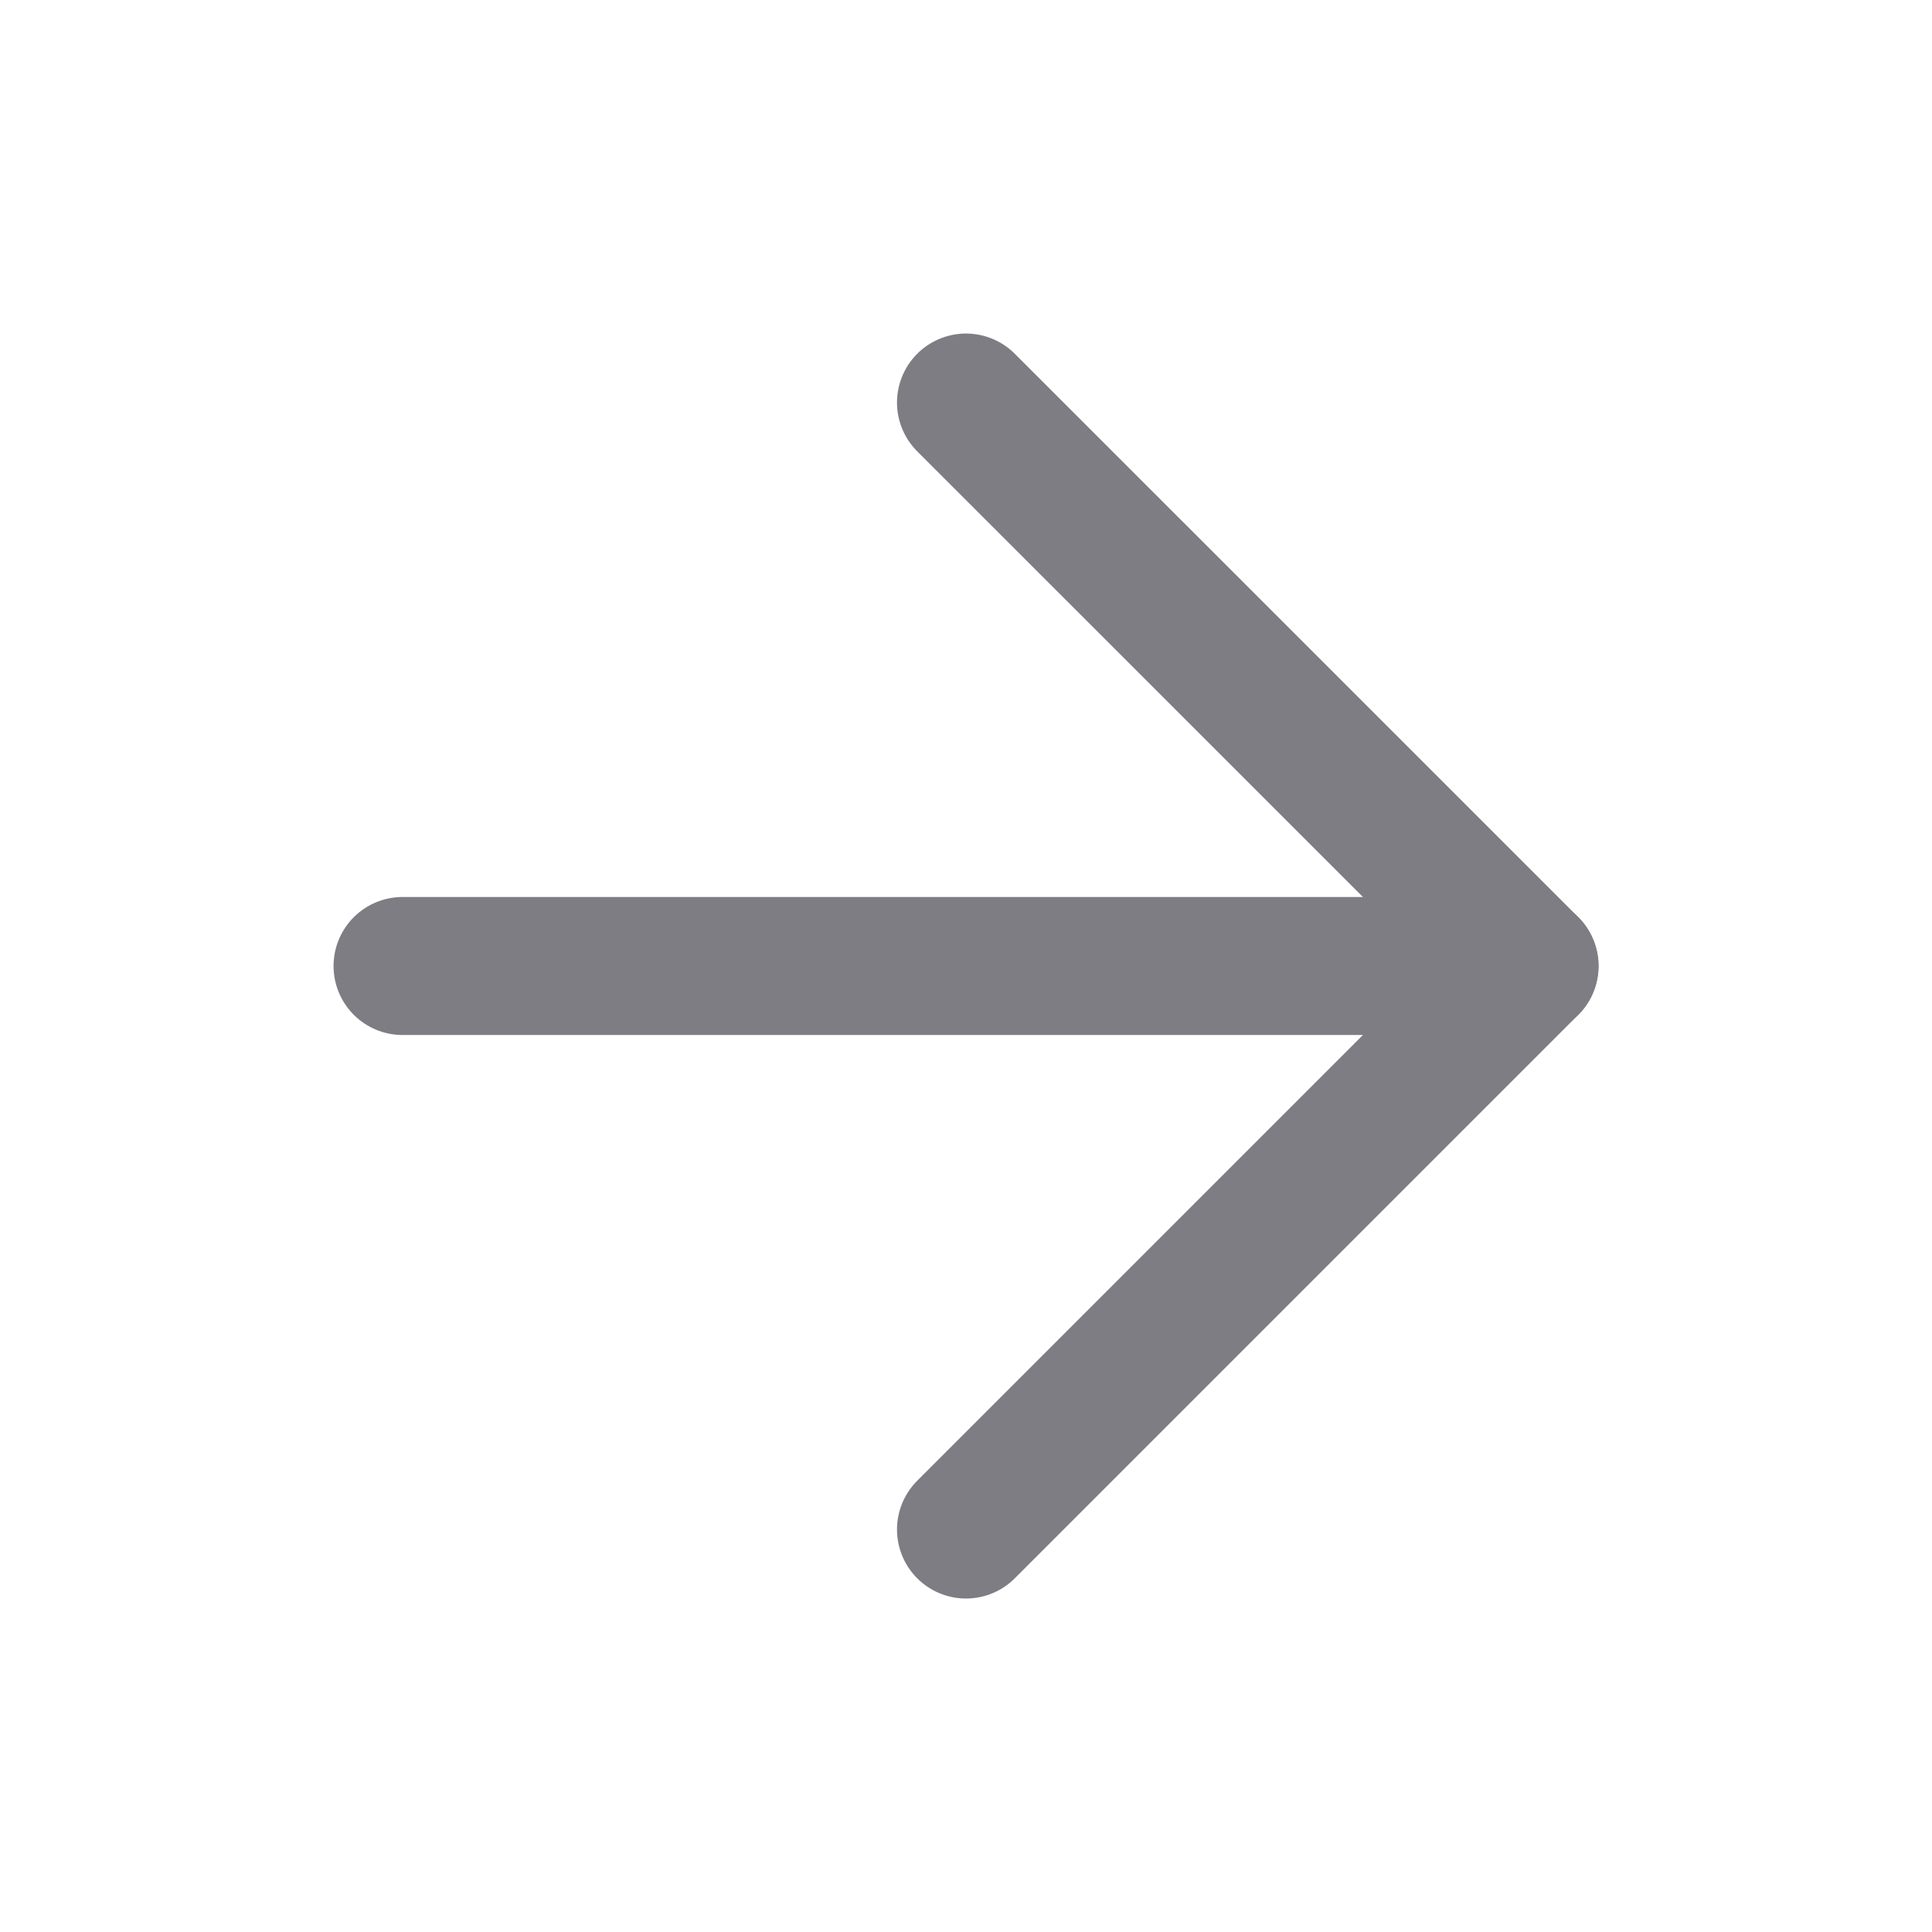
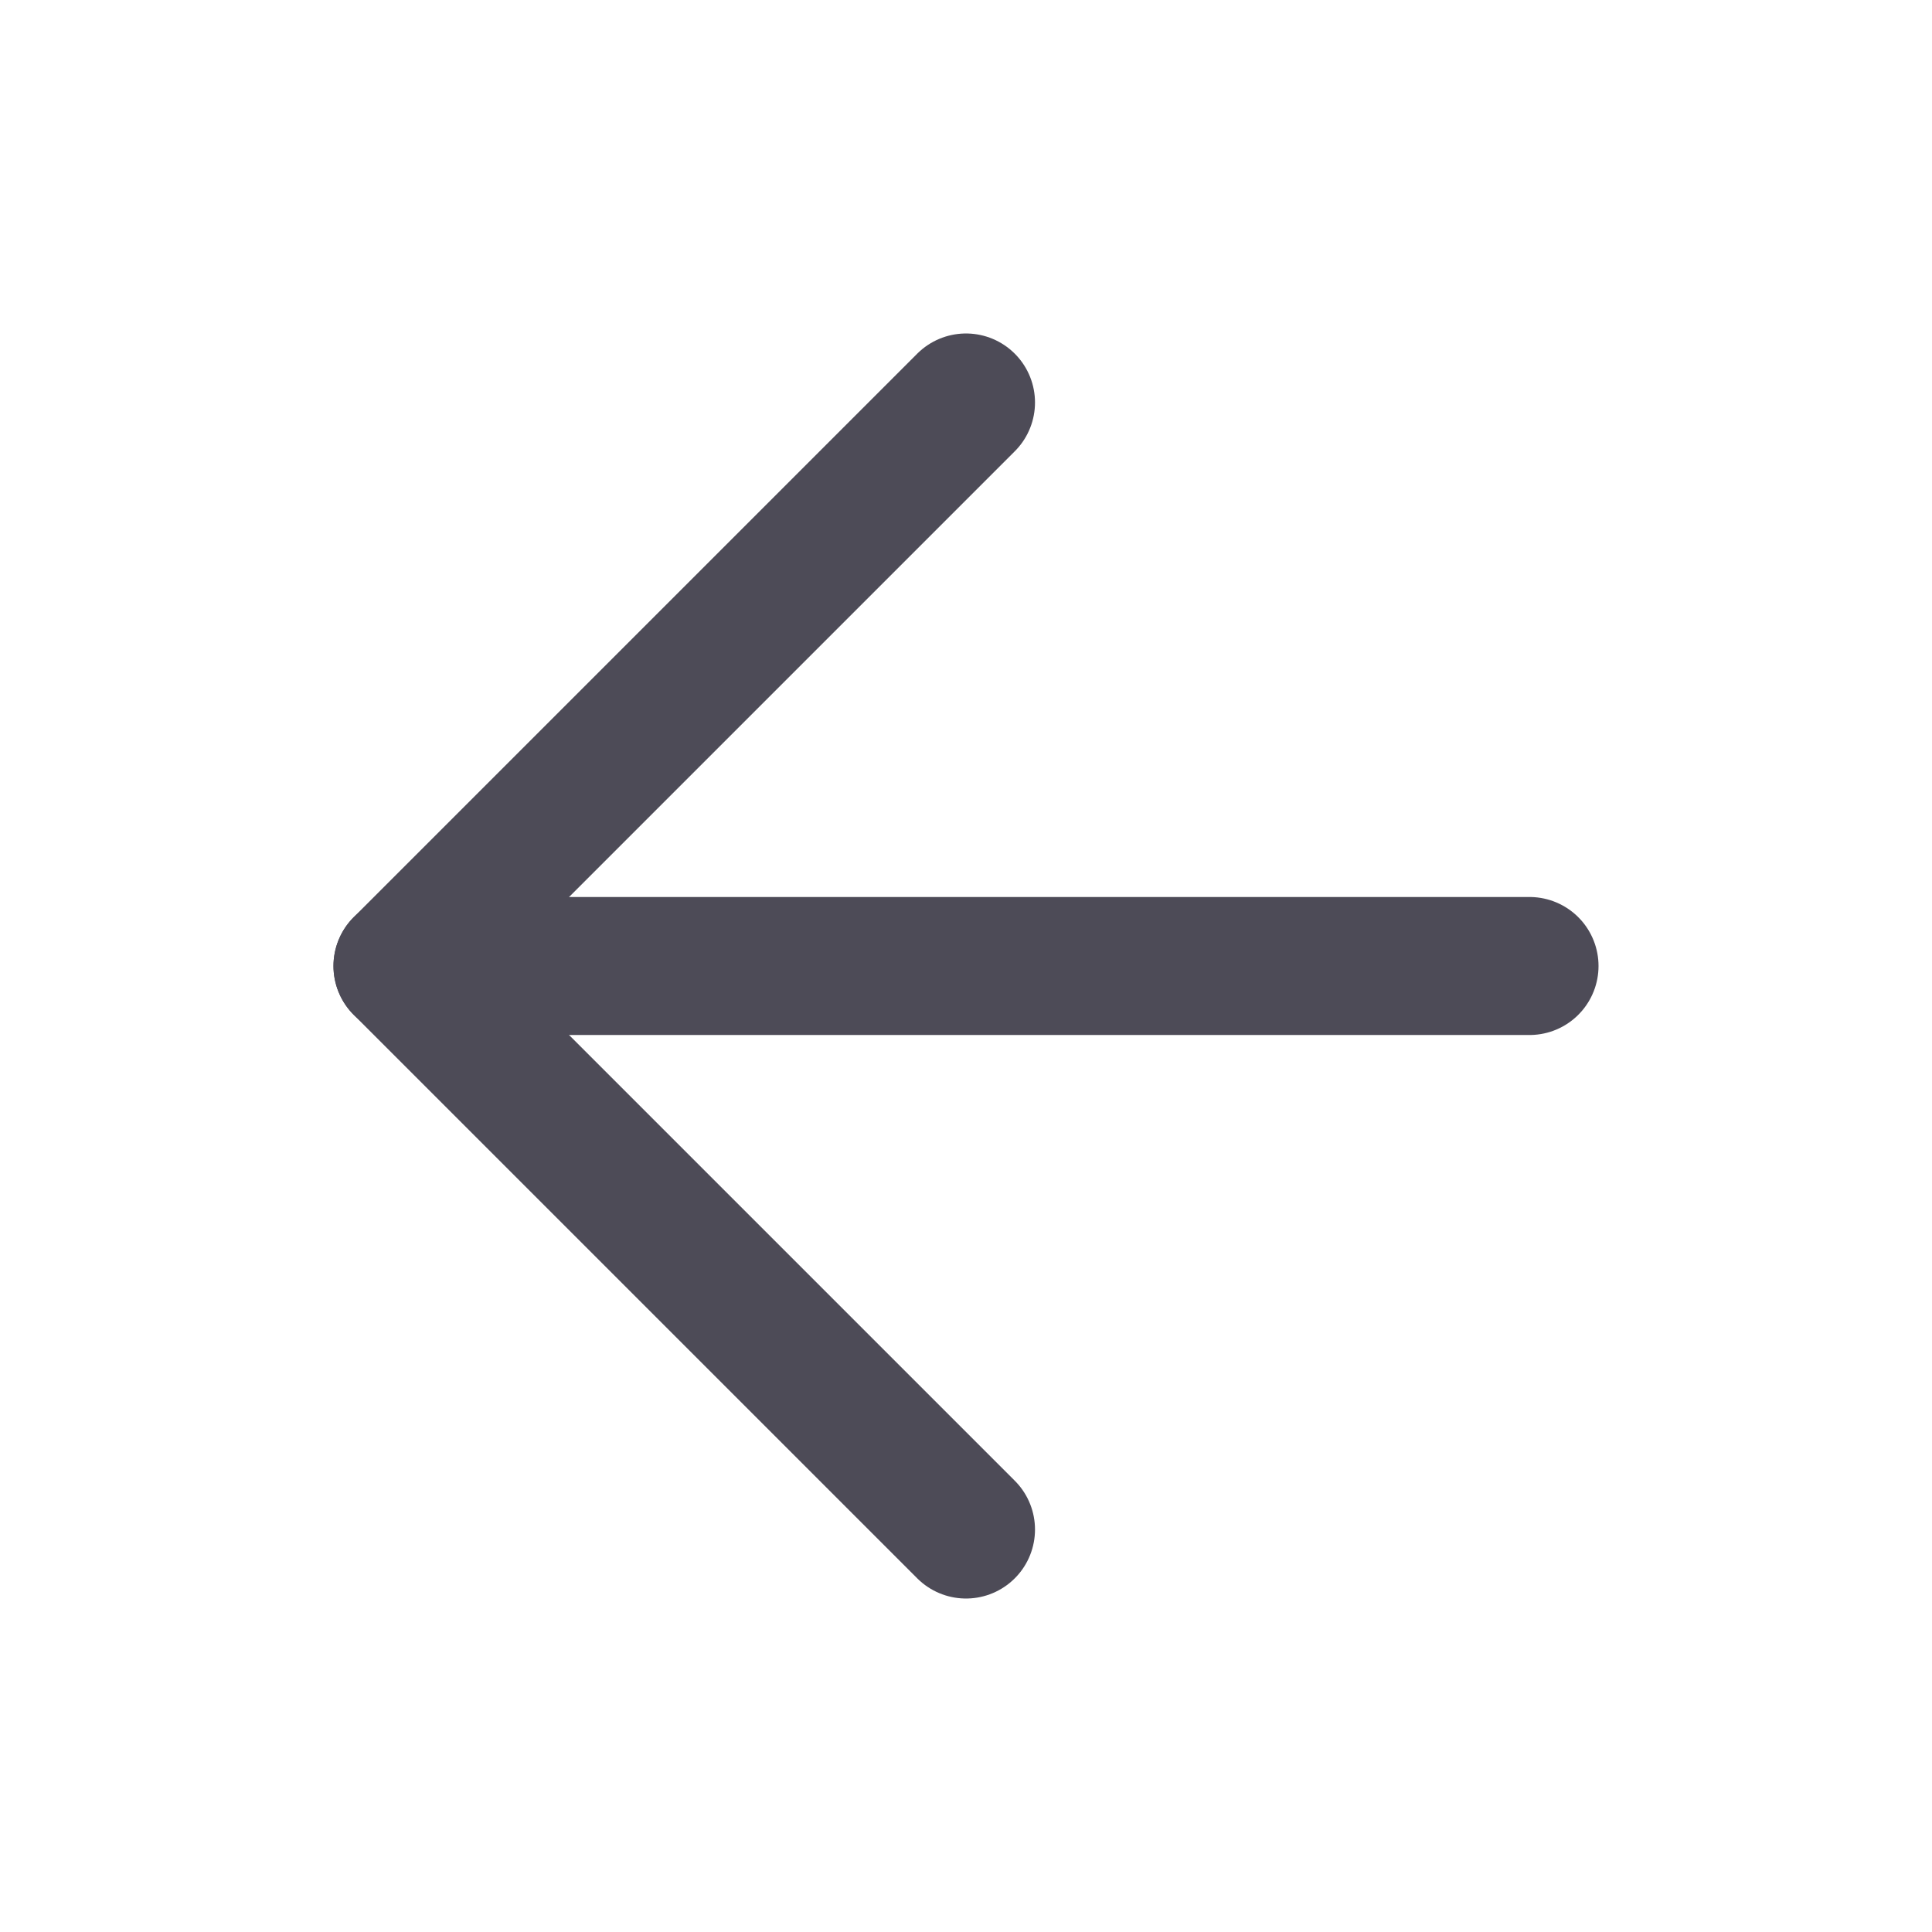
<svg xmlns="http://www.w3.org/2000/svg" width="28" height="28" viewBox="0 0 28 28" fill="none">
-   <path d="M5.834 14L22.167 14" stroke="#7E7D84" stroke-width="2" stroke-linecap="round" stroke-linejoin="round" />
-   <path d="M14 5.834L22.167 14L14 22.167" stroke="#7E7D84" stroke-width="2" stroke-linecap="round" stroke-linejoin="round" />
+   <path d="M22.167 14H5.833" stroke="#4D4B57" stroke-width="2" stroke-linecap="round" stroke-linejoin="round" />
+   <path d="M14 22.167L5.833 14L14 5.833" stroke="#4D4B57" stroke-width="2" stroke-linecap="round" stroke-linejoin="round" />
</svg>
